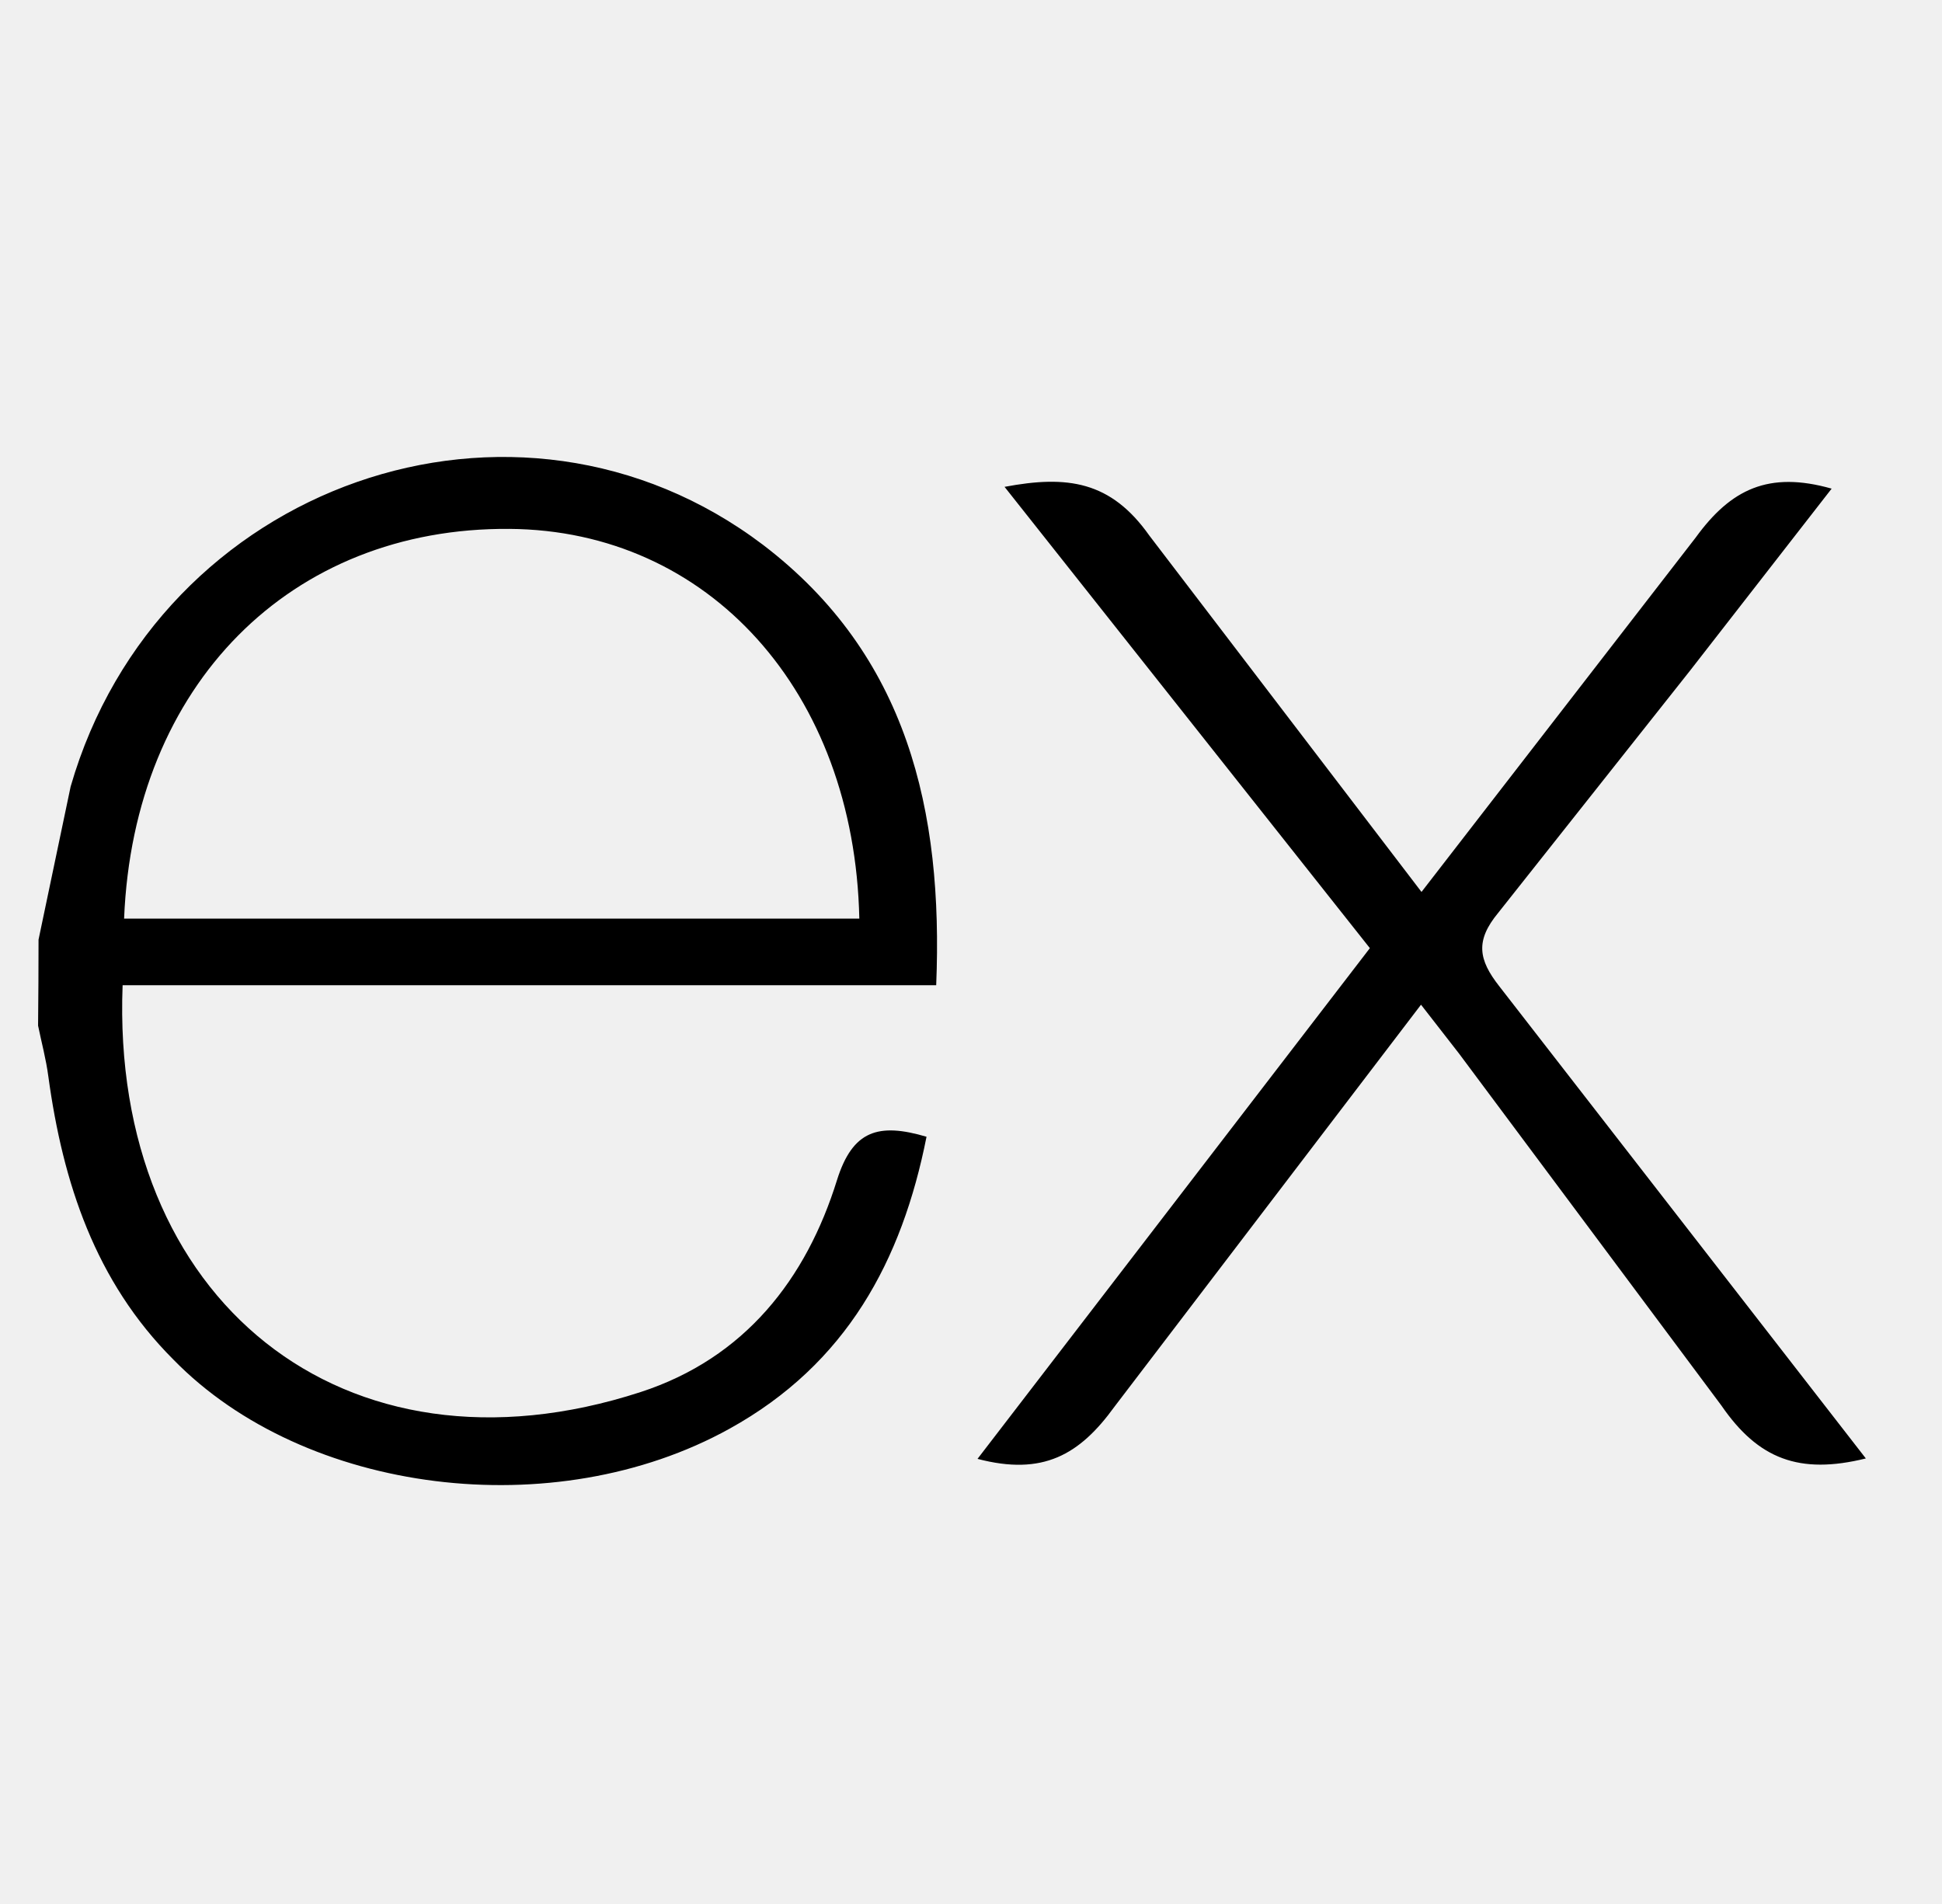
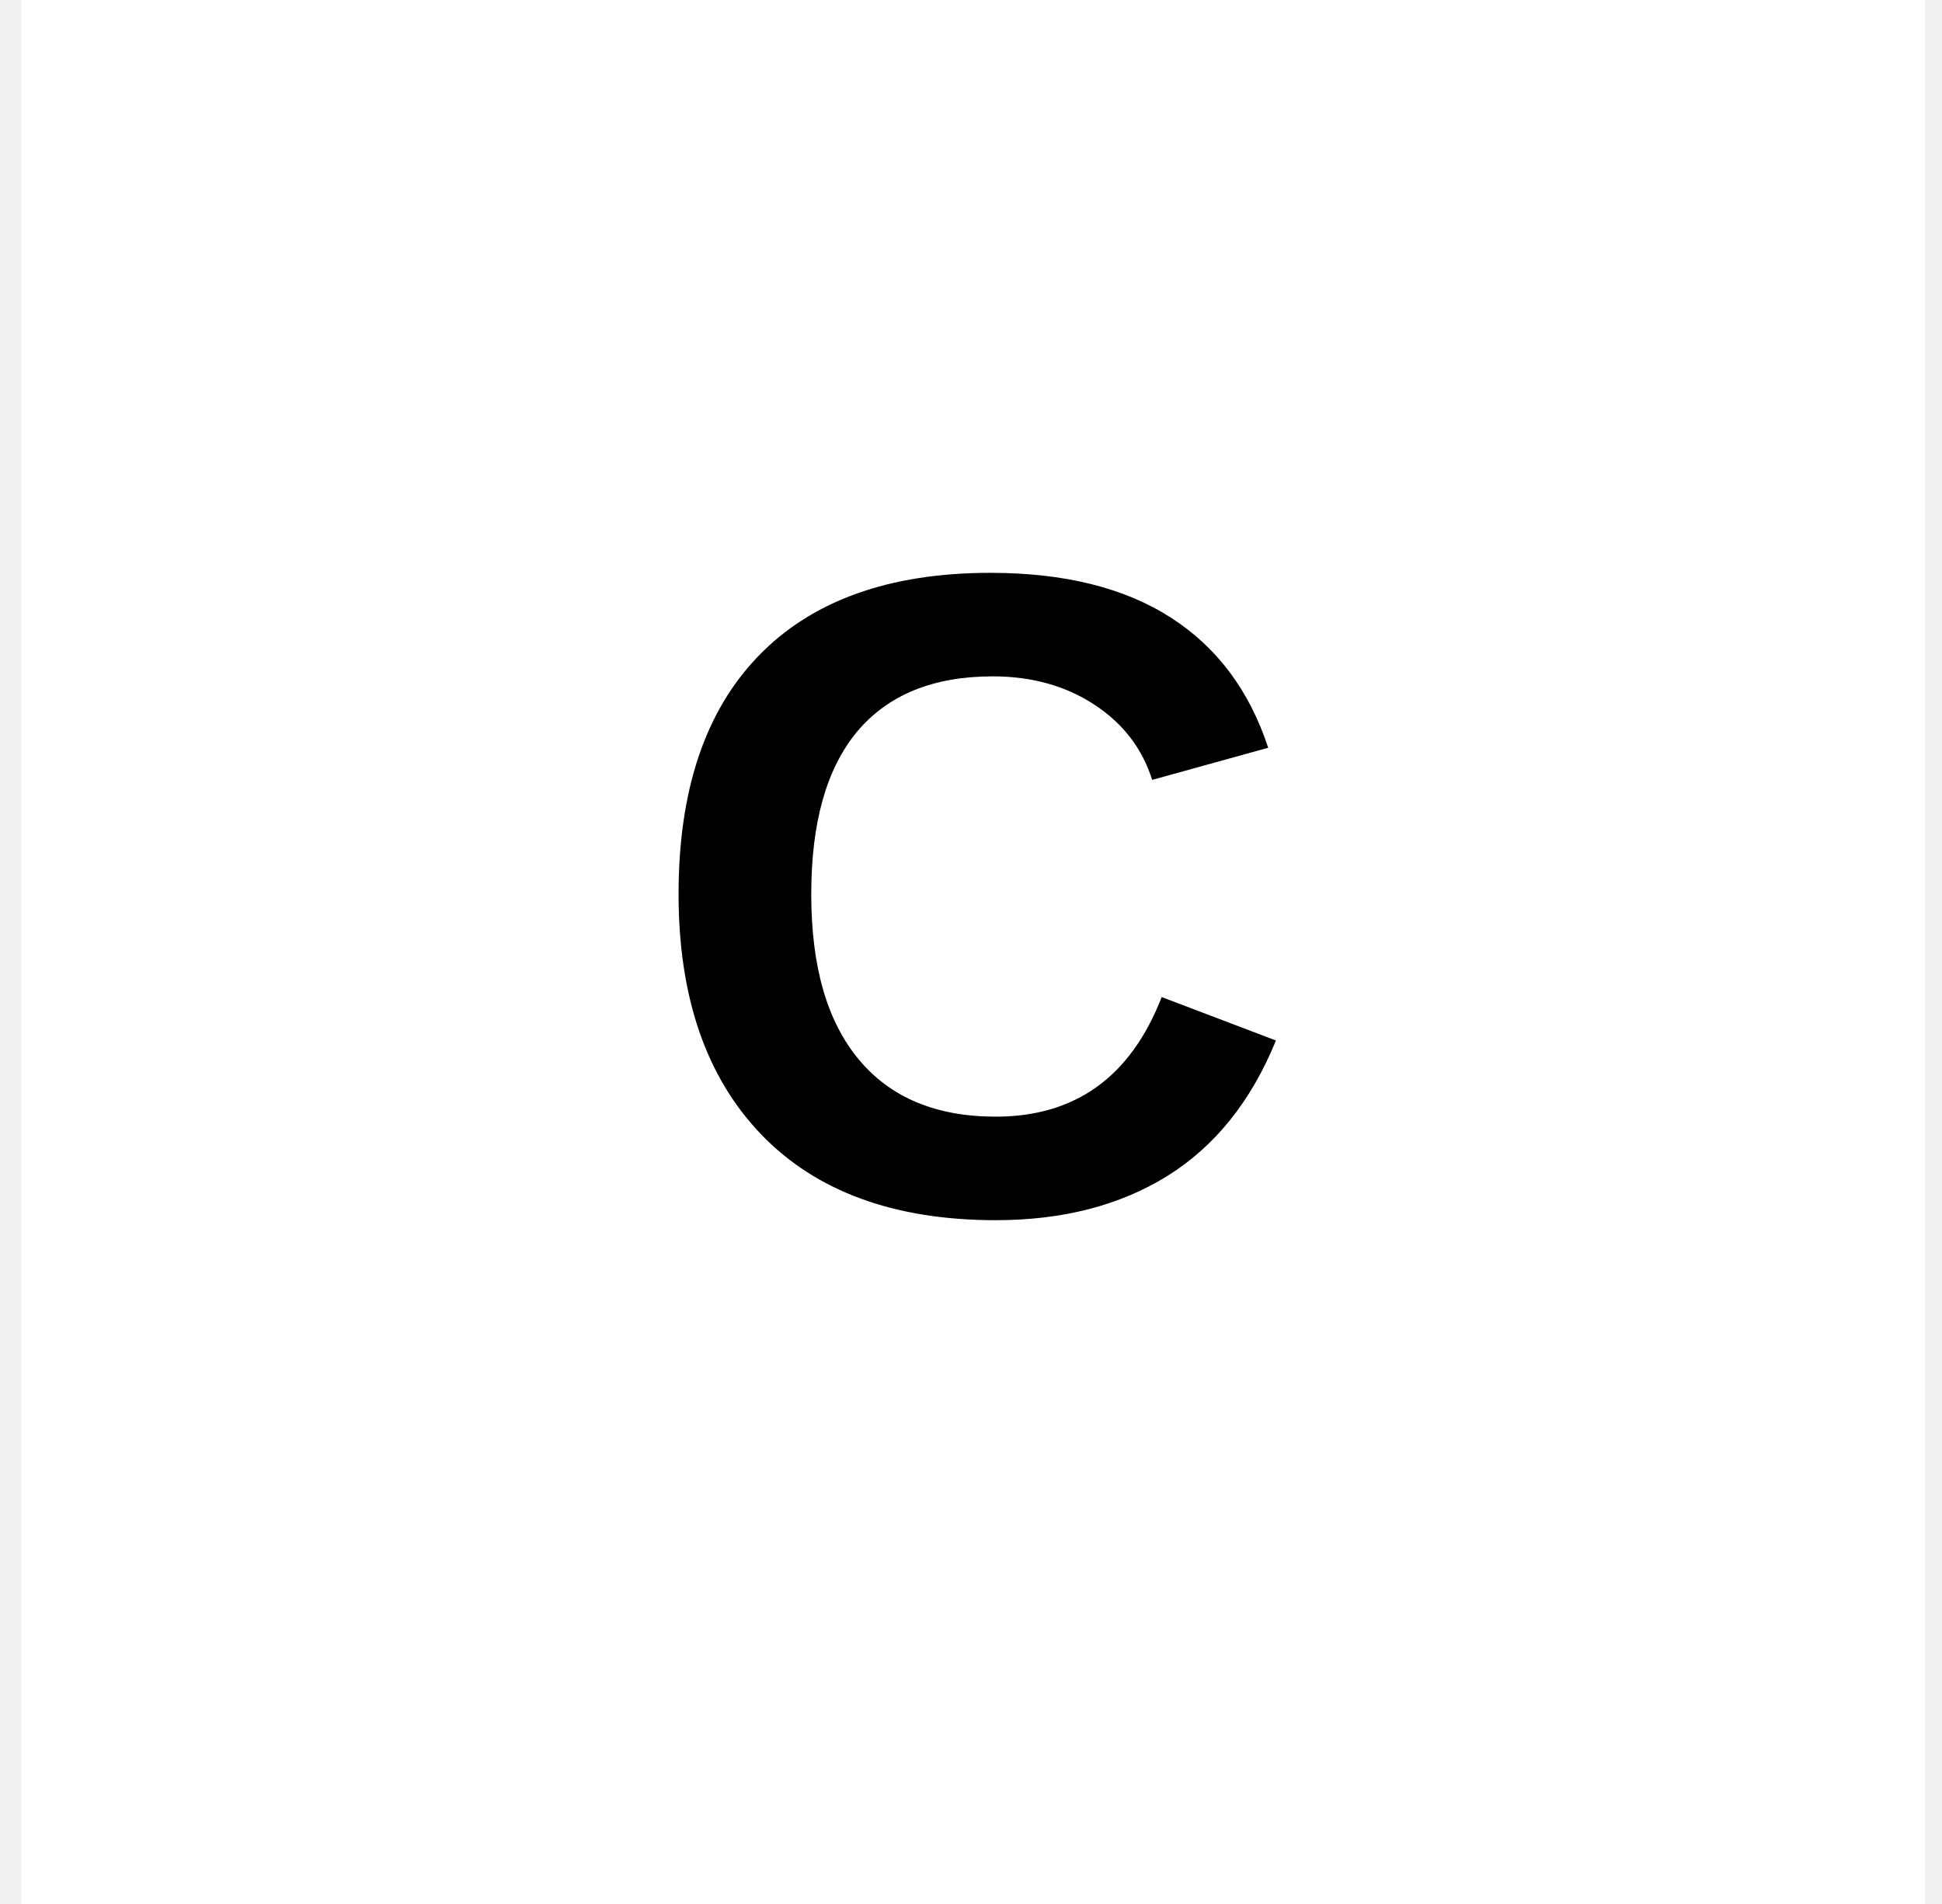
<svg xmlns="http://www.w3.org/2000/svg" width="51" height="50" viewBox="0 0 51 50" fill="none">
-   <path d="M49 38.3C47.254 38.73 46.174 38.319 45.205 36.908L38.314 27.664L37.318 26.384L29.27 36.938C28.351 38.208 27.387 38.761 25.671 38.311L35.975 24.899L26.381 12.785C28.032 12.474 29.172 12.632 30.184 14.065L37.331 23.423L44.532 14.116C45.454 12.846 46.446 12.363 48.102 12.832L44.382 17.613L39.342 23.976C38.742 24.703 38.824 25.201 39.376 25.903L49 38.3ZM1.012 24.676L1.855 20.656C4.15 12.701 13.555 9.395 20.041 14.31C23.831 17.202 24.773 21.291 24.586 25.872H3.22C2.899 34.119 9.021 39.095 16.825 36.556C19.562 35.664 21.175 33.586 21.982 30.986C22.392 29.683 23.07 29.479 24.332 29.852C23.688 33.103 22.233 35.82 19.157 37.52C14.563 40.065 8.005 39.242 4.555 35.705C2.5 33.653 1.651 31.053 1.27 28.272C1.21 27.813 1.09 27.375 1 26.934C1.008 26.182 1.012 25.429 1.012 24.677V24.676ZM3.259 24.123H22.567C22.441 18.16 18.611 13.925 13.378 13.889C7.633 13.845 3.508 17.98 3.259 24.123Z" fill="black" />
+   <rect width="50" height="50" x="0.559" fill="white" />
+   <text x="50%" y="50%" dominant-baseline="middle" text-anchor="middle" font-family="Arial, sans-serif" font-size="24" font-weight="bold" fill="black">C</text>
</svg>
